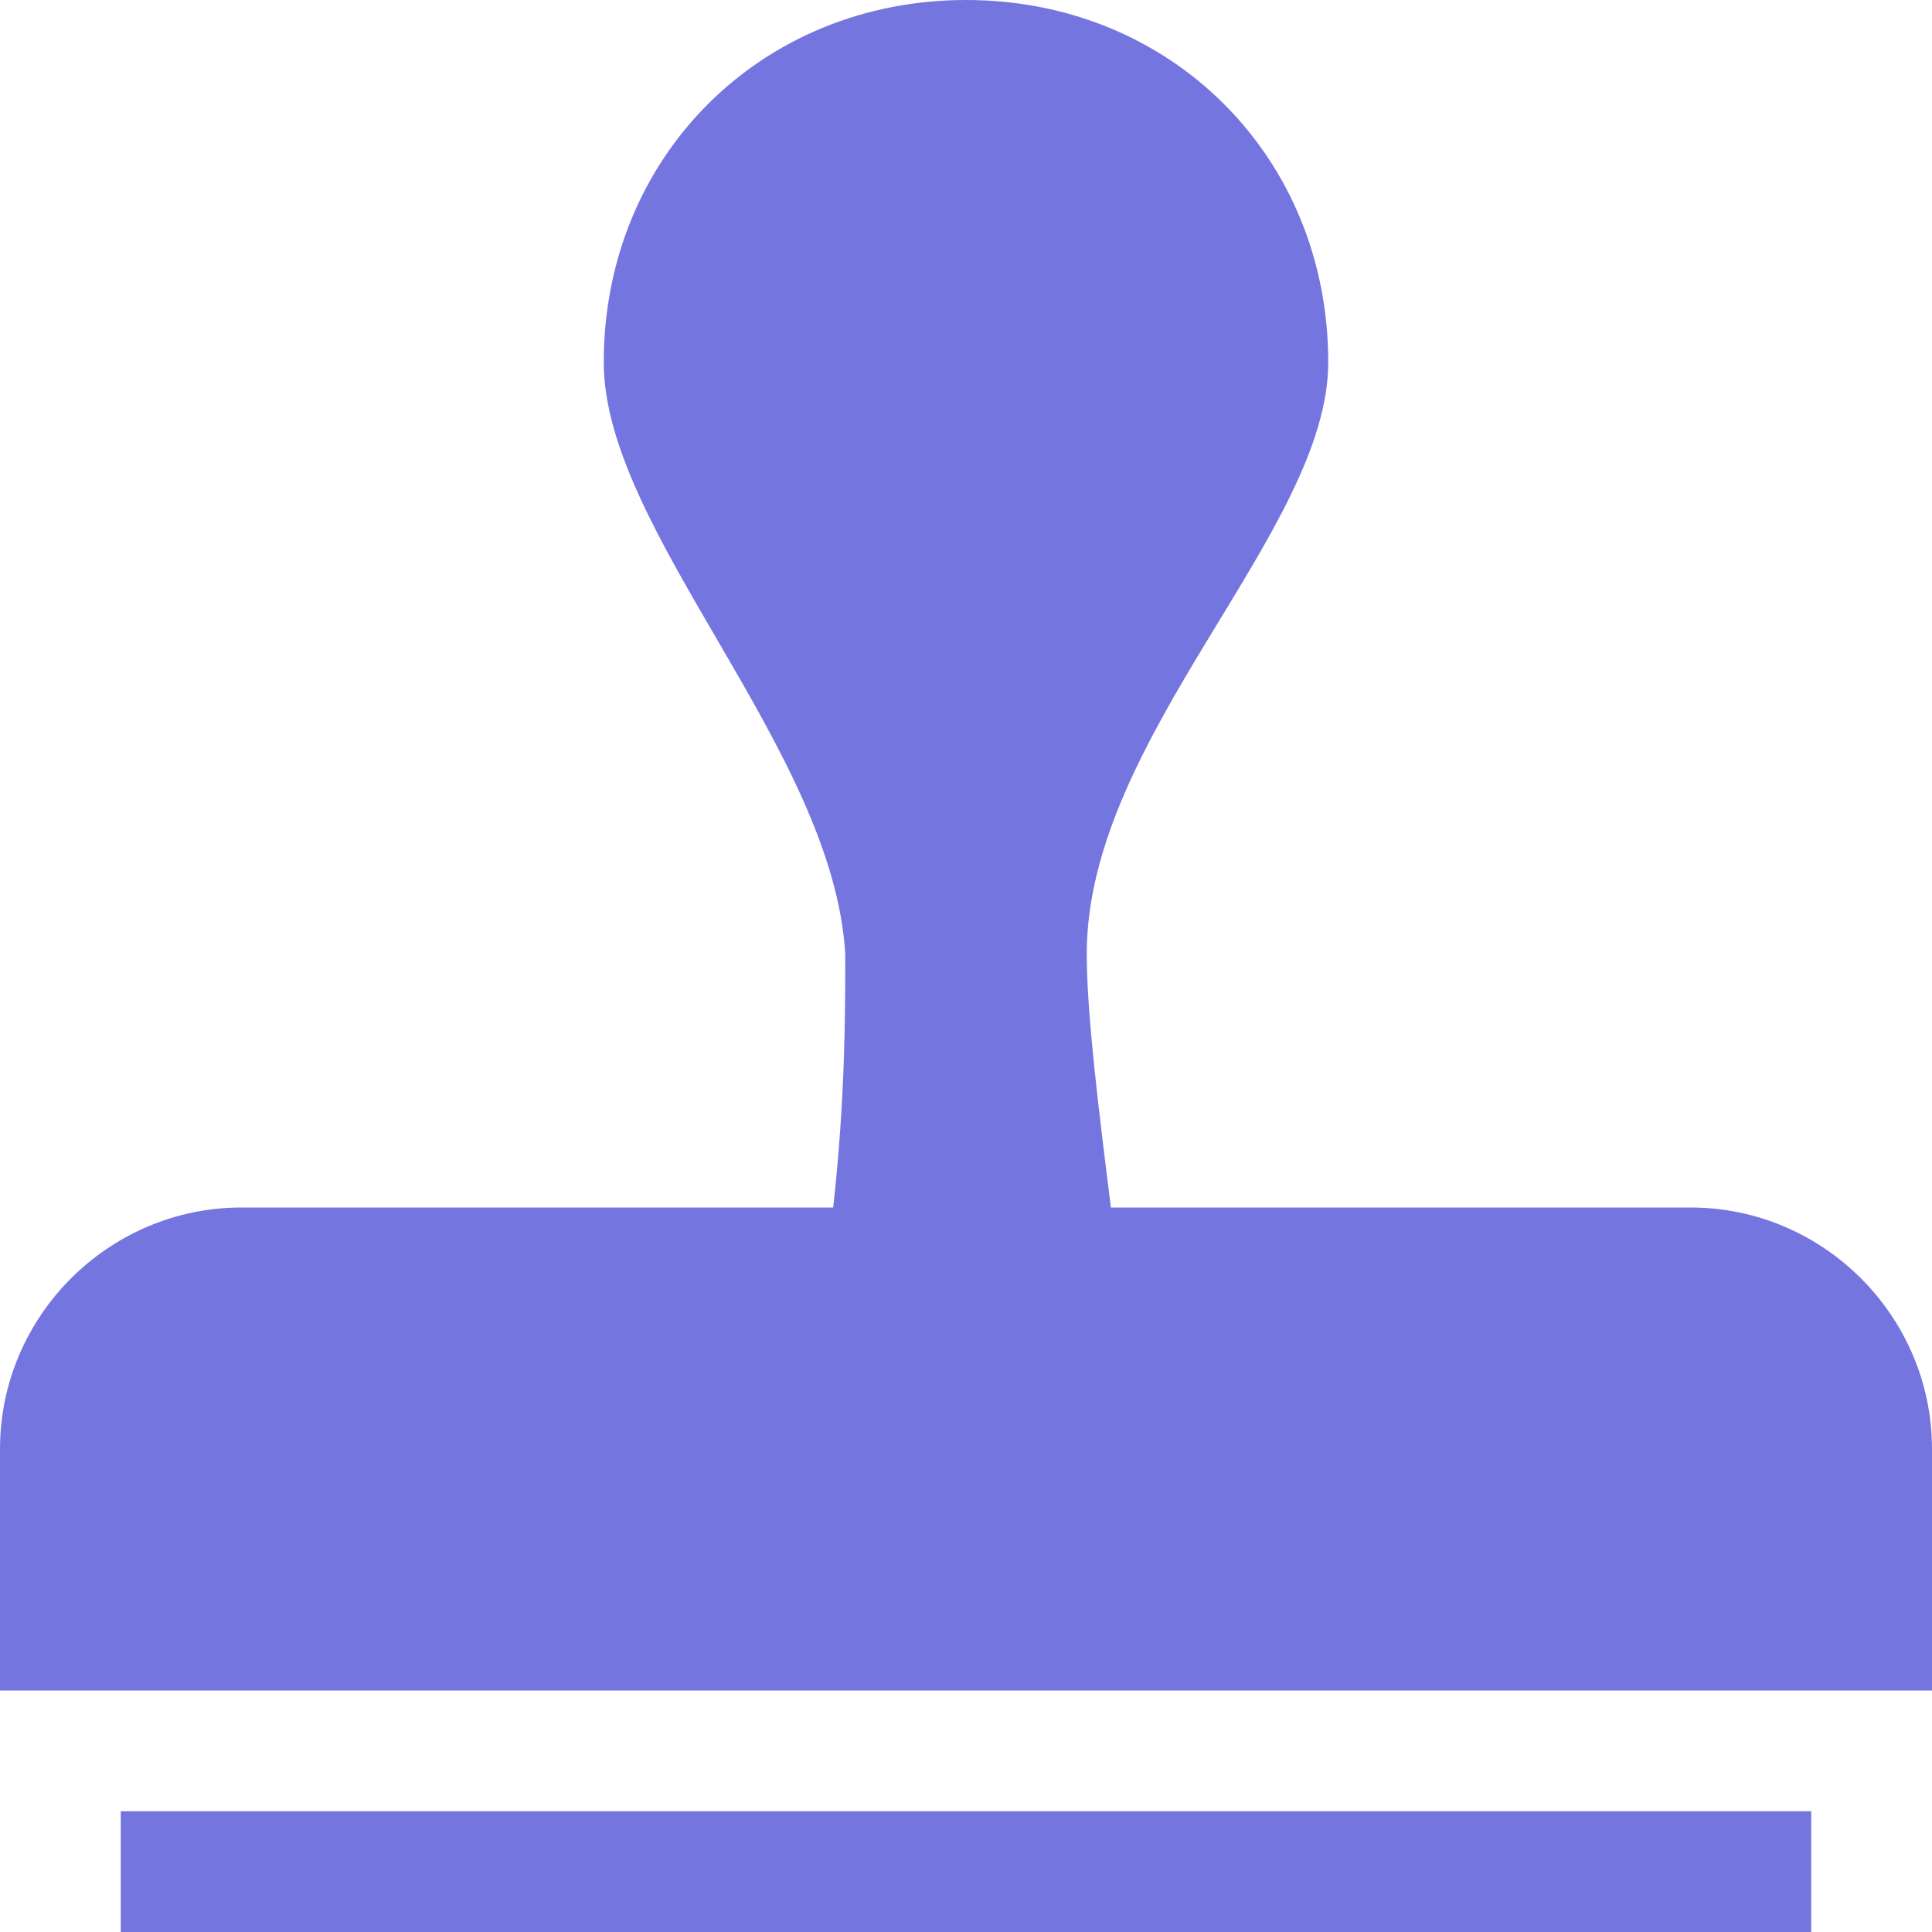
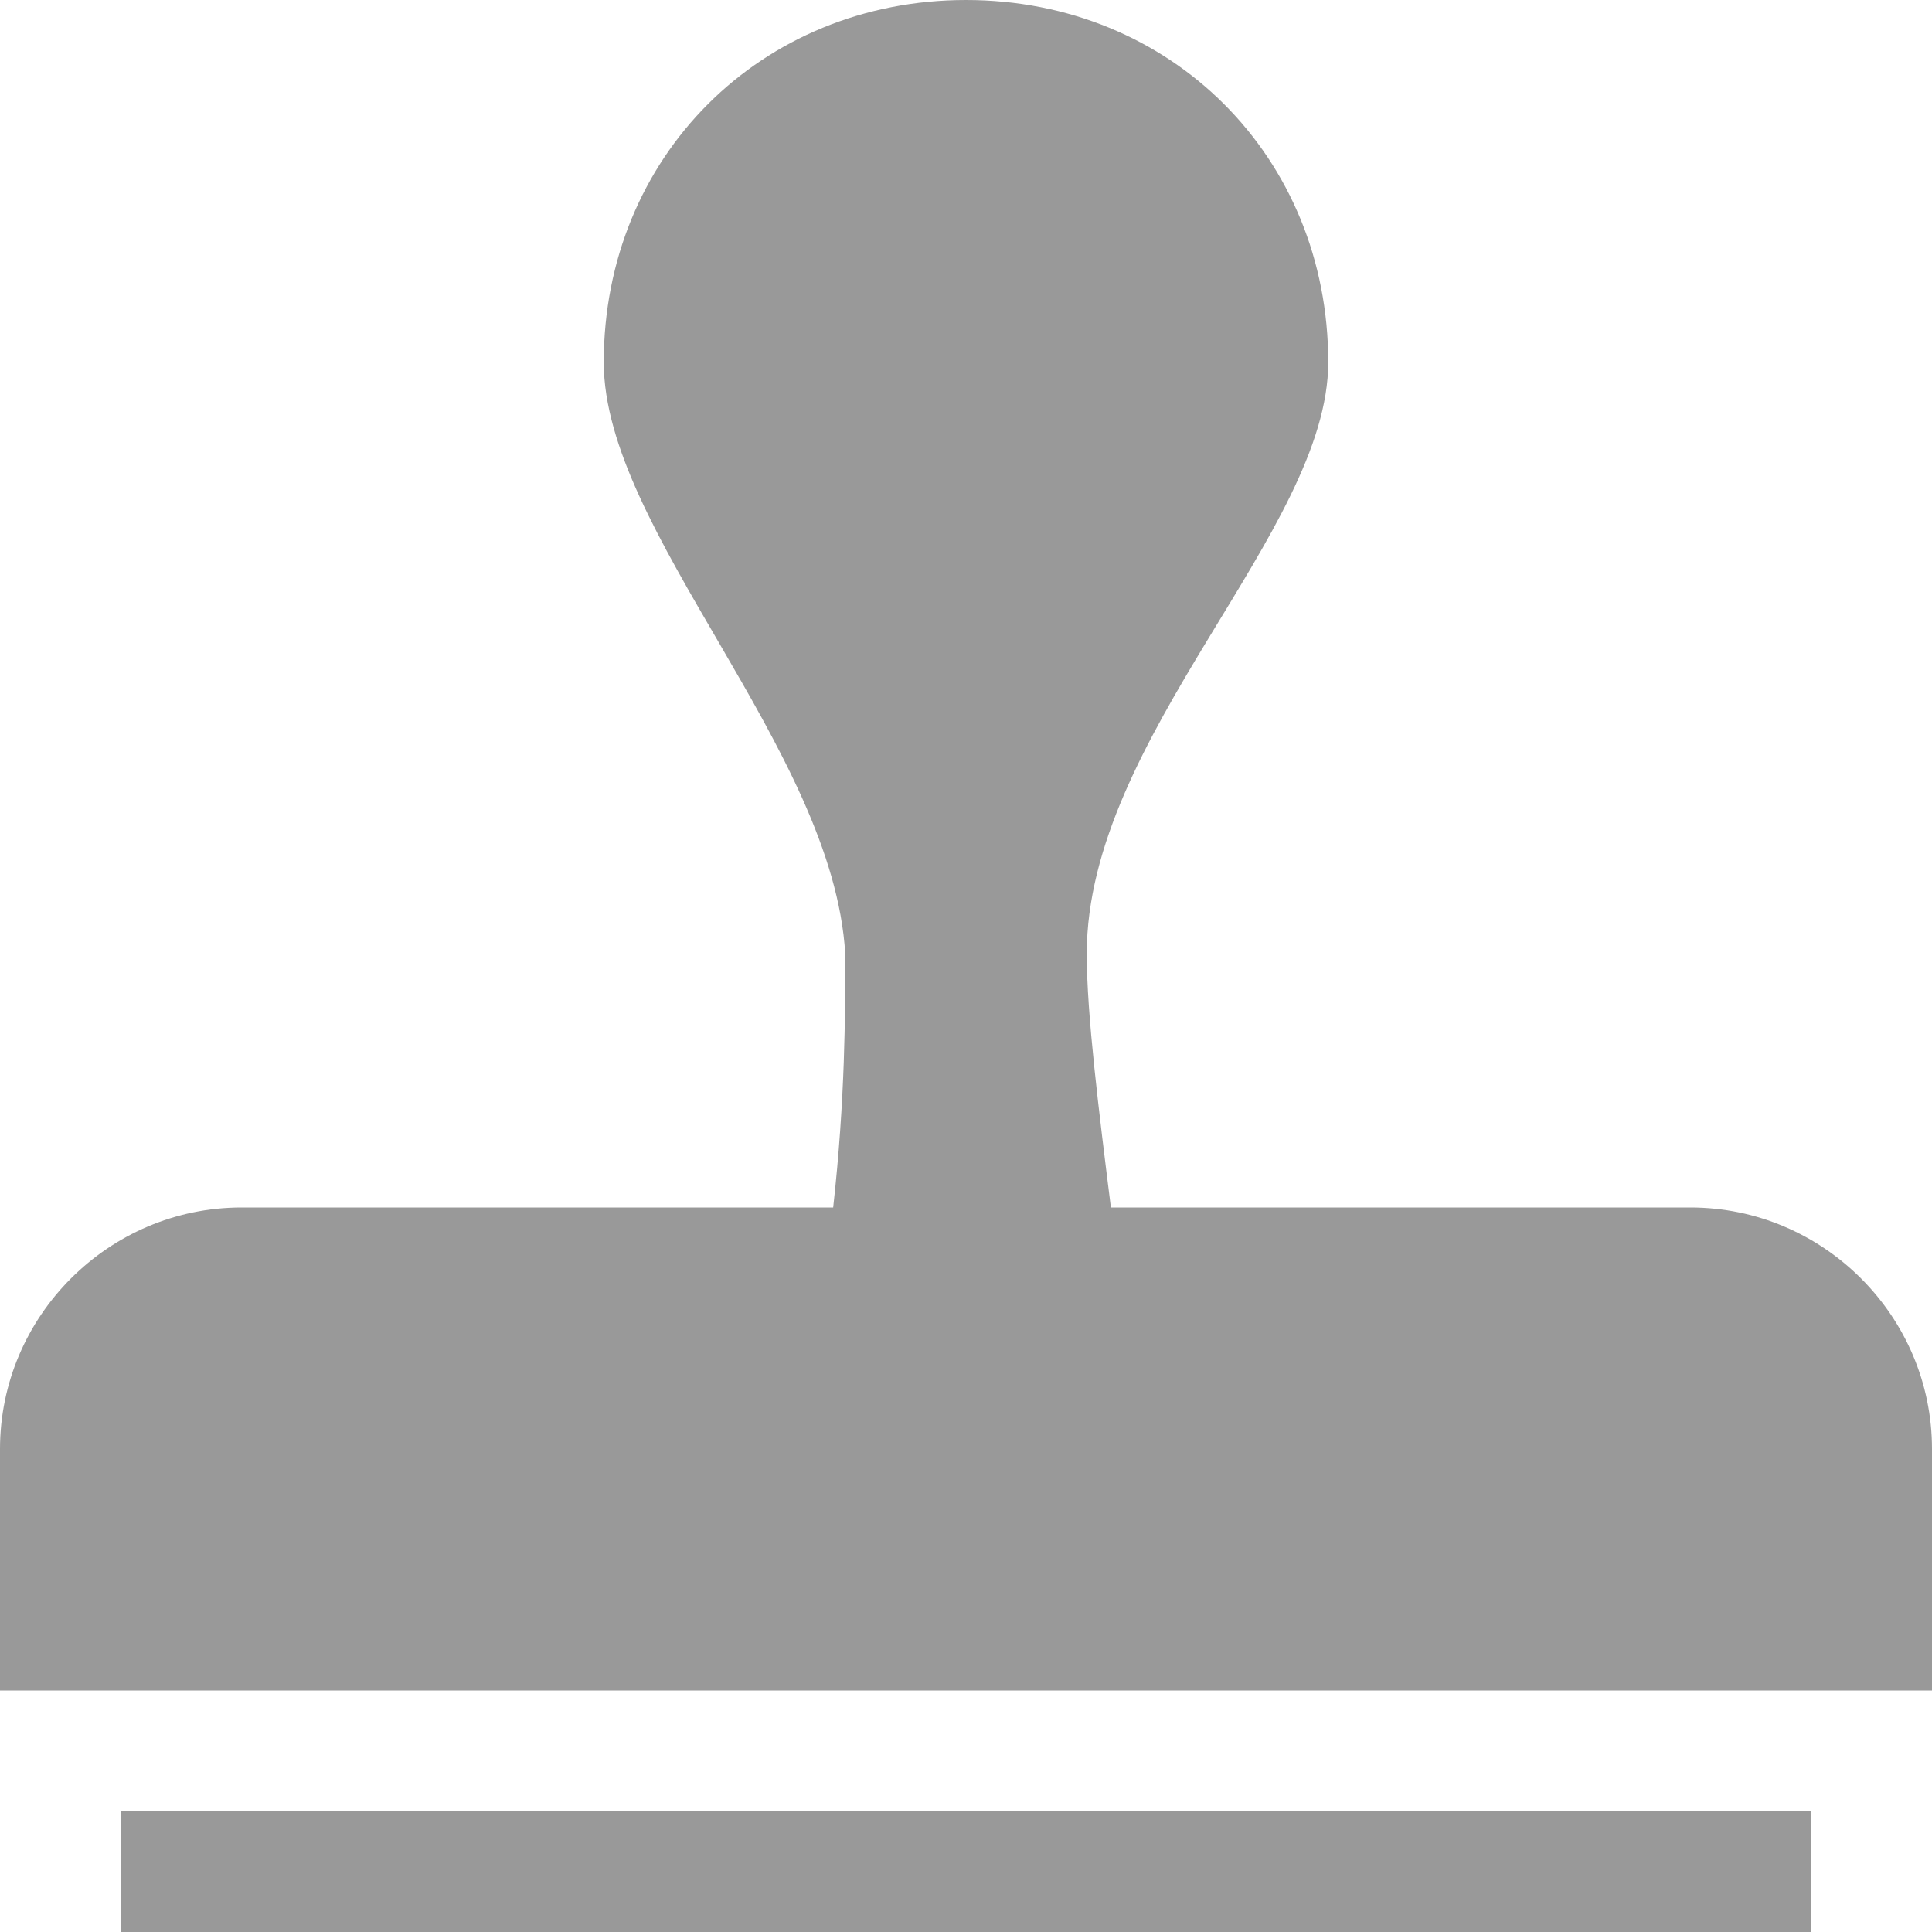
<svg xmlns="http://www.w3.org/2000/svg" version="1.1" x="0px" y="0px" width="16px" height="16px" viewBox="0 0 16 16" style="overflow:visible;enable-background:new 0 0 16 16;" xml:space="preserve" preserveAspectRatio="xMinYMid meet">
  <defs>
</defs>
-   <path style="fill:#7575E0;" d="M15,16H1v-1h14V16z M14,10H9.2C9.1,9.2,9,8.4,9,7.9c0-1.8,2-3.5,2-4.9c0-1.7-1.3-3-3-3S5,1.3,5,3  c0,1.4,1.9,3.2,2,4.9c0,0.5,0,1.2-0.1,2.1H2c-1.1,0-2,0.9-2,2v2c0,0,0,0,0,0l16,0c0,0,0,0,0,0v-2C16,10.9,15.1,10,14,10z" />
+   <path style="fill:#999999;" d="M15,16H1v-1h14V16z M14,10H9.2C9.1,9.2,9,8.4,9,7.9c0-1.8,2-3.5,2-4.9c0-1.7-1.3-3-3-3S5,1.3,5,3  c0,1.4,1.9,3.2,2,4.9c0,0.5,0,1.2-0.1,2.1H2c-1.1,0-2,0.9-2,2v2c0,0,0,0,0,0l16,0c0,0,0,0,0,0v-2C16,10.9,15.1,10,14,10z" />
</svg>
